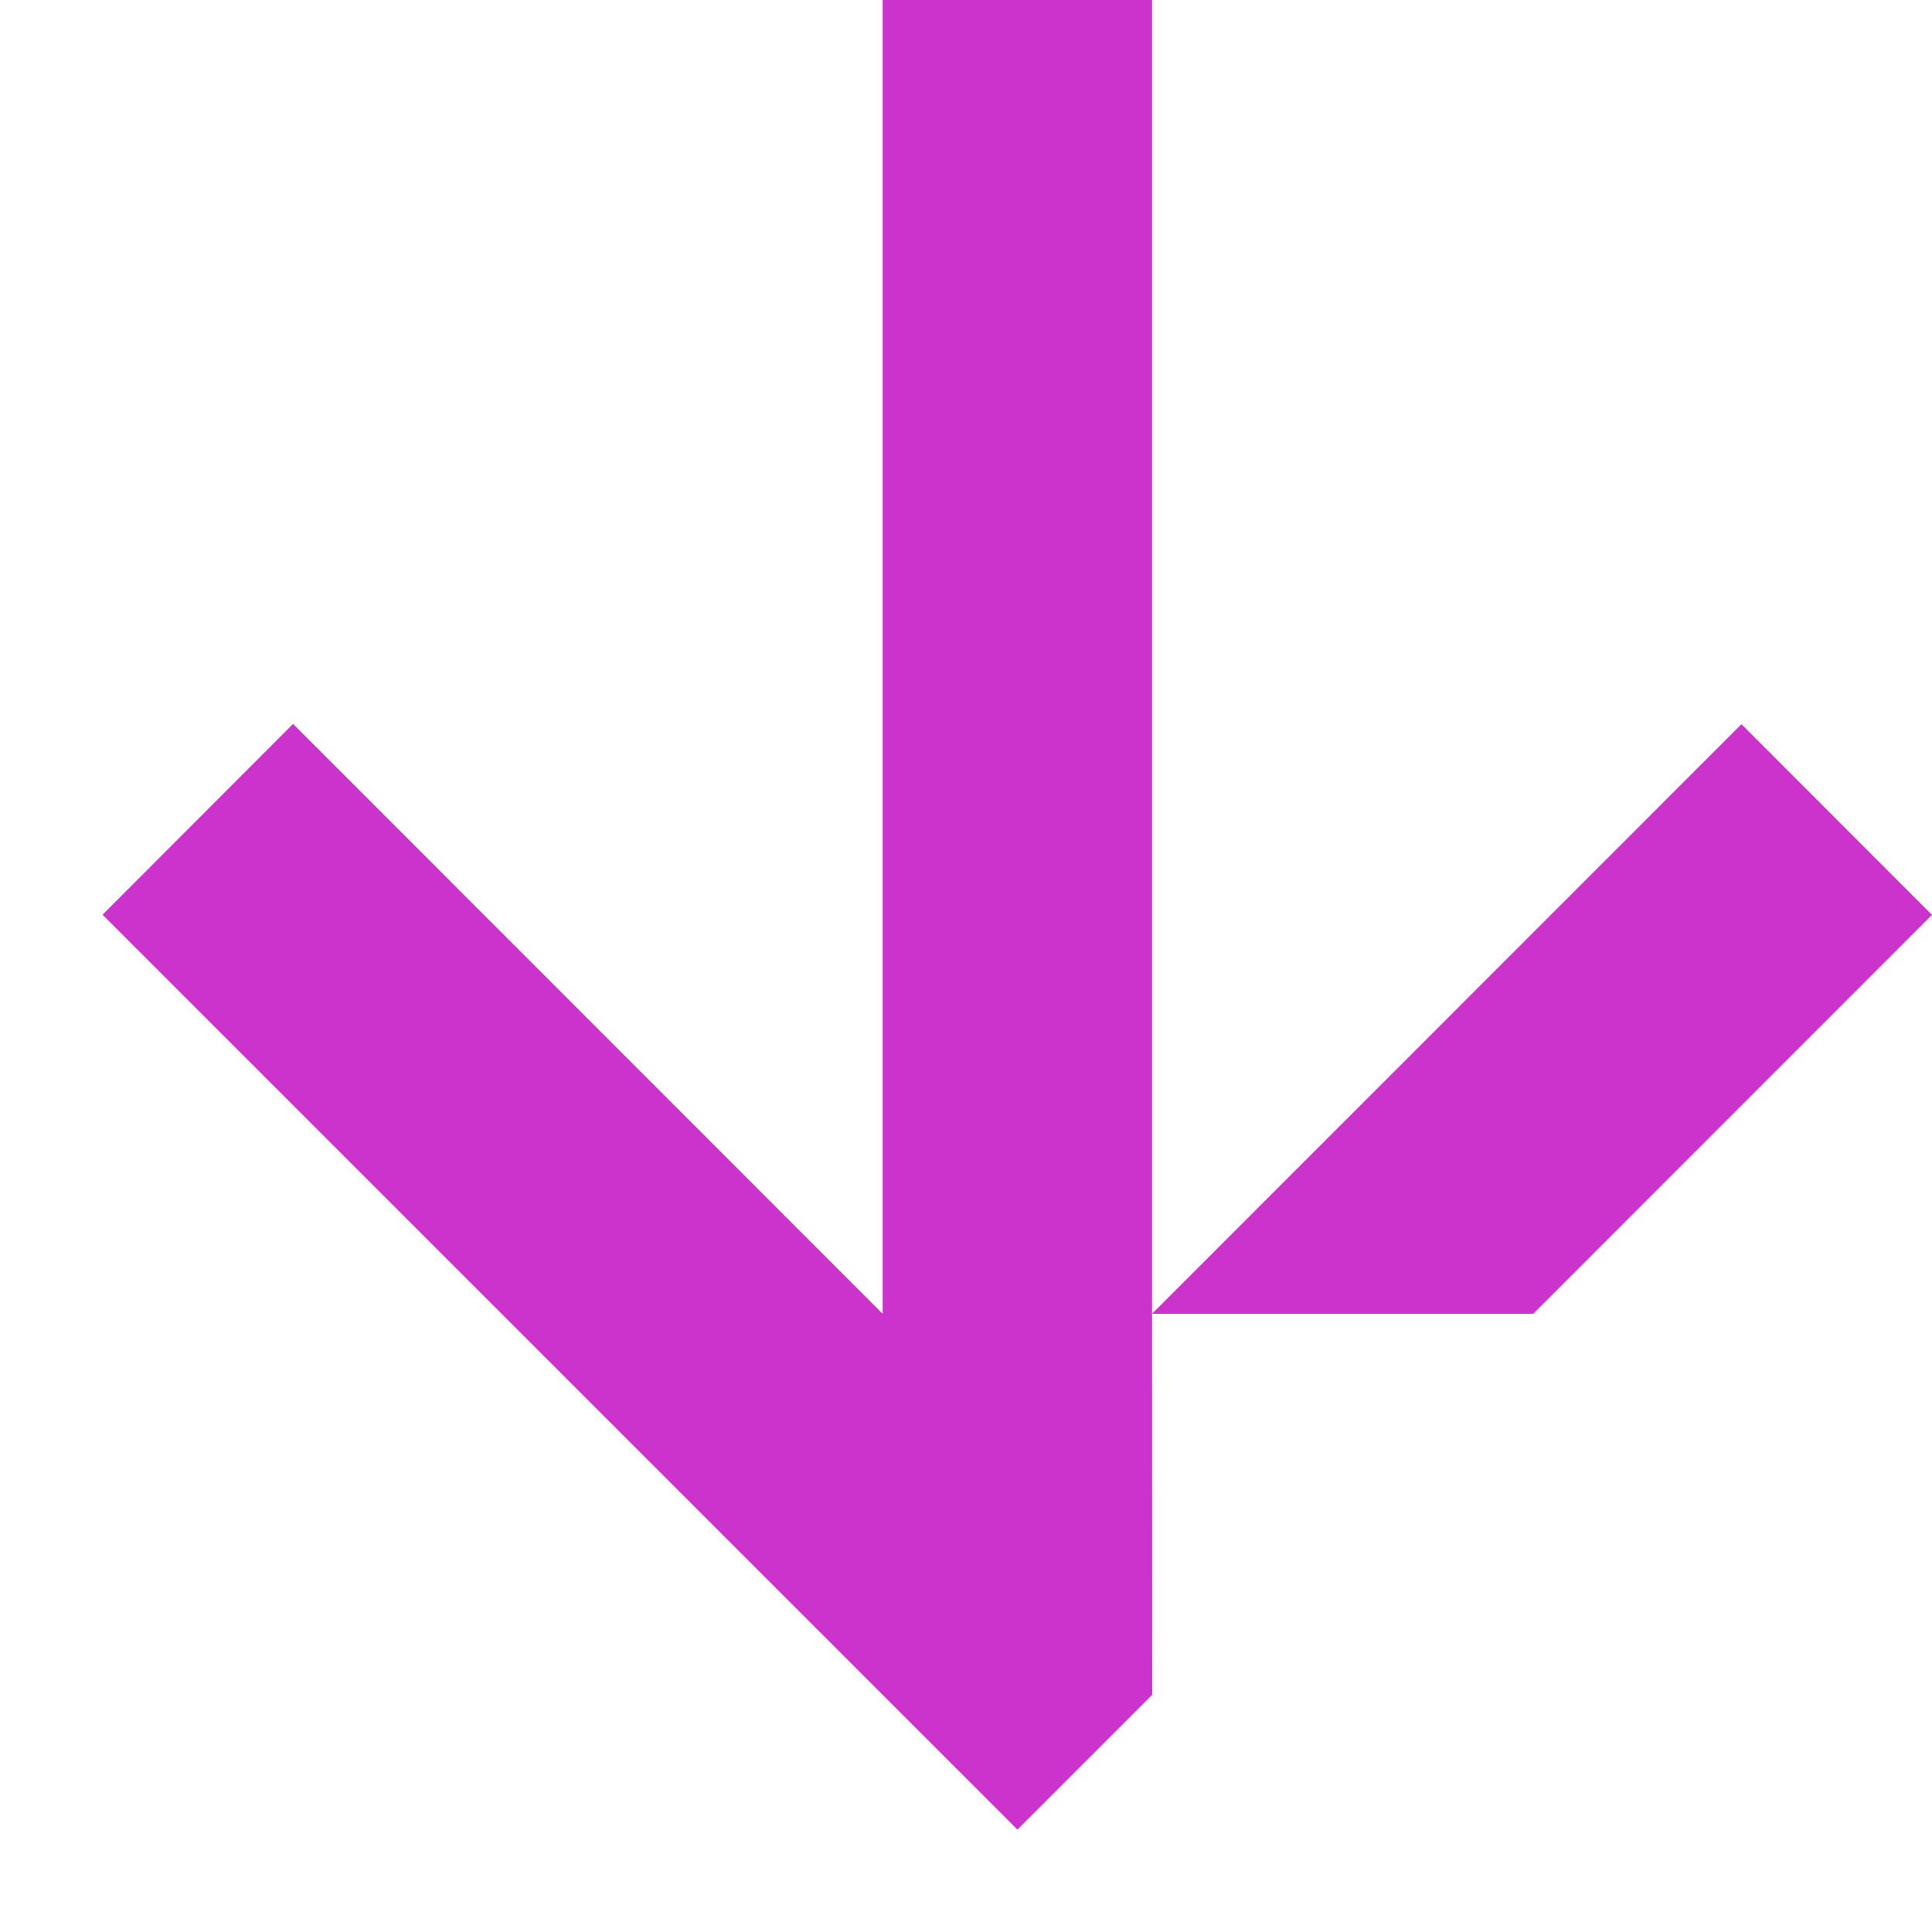
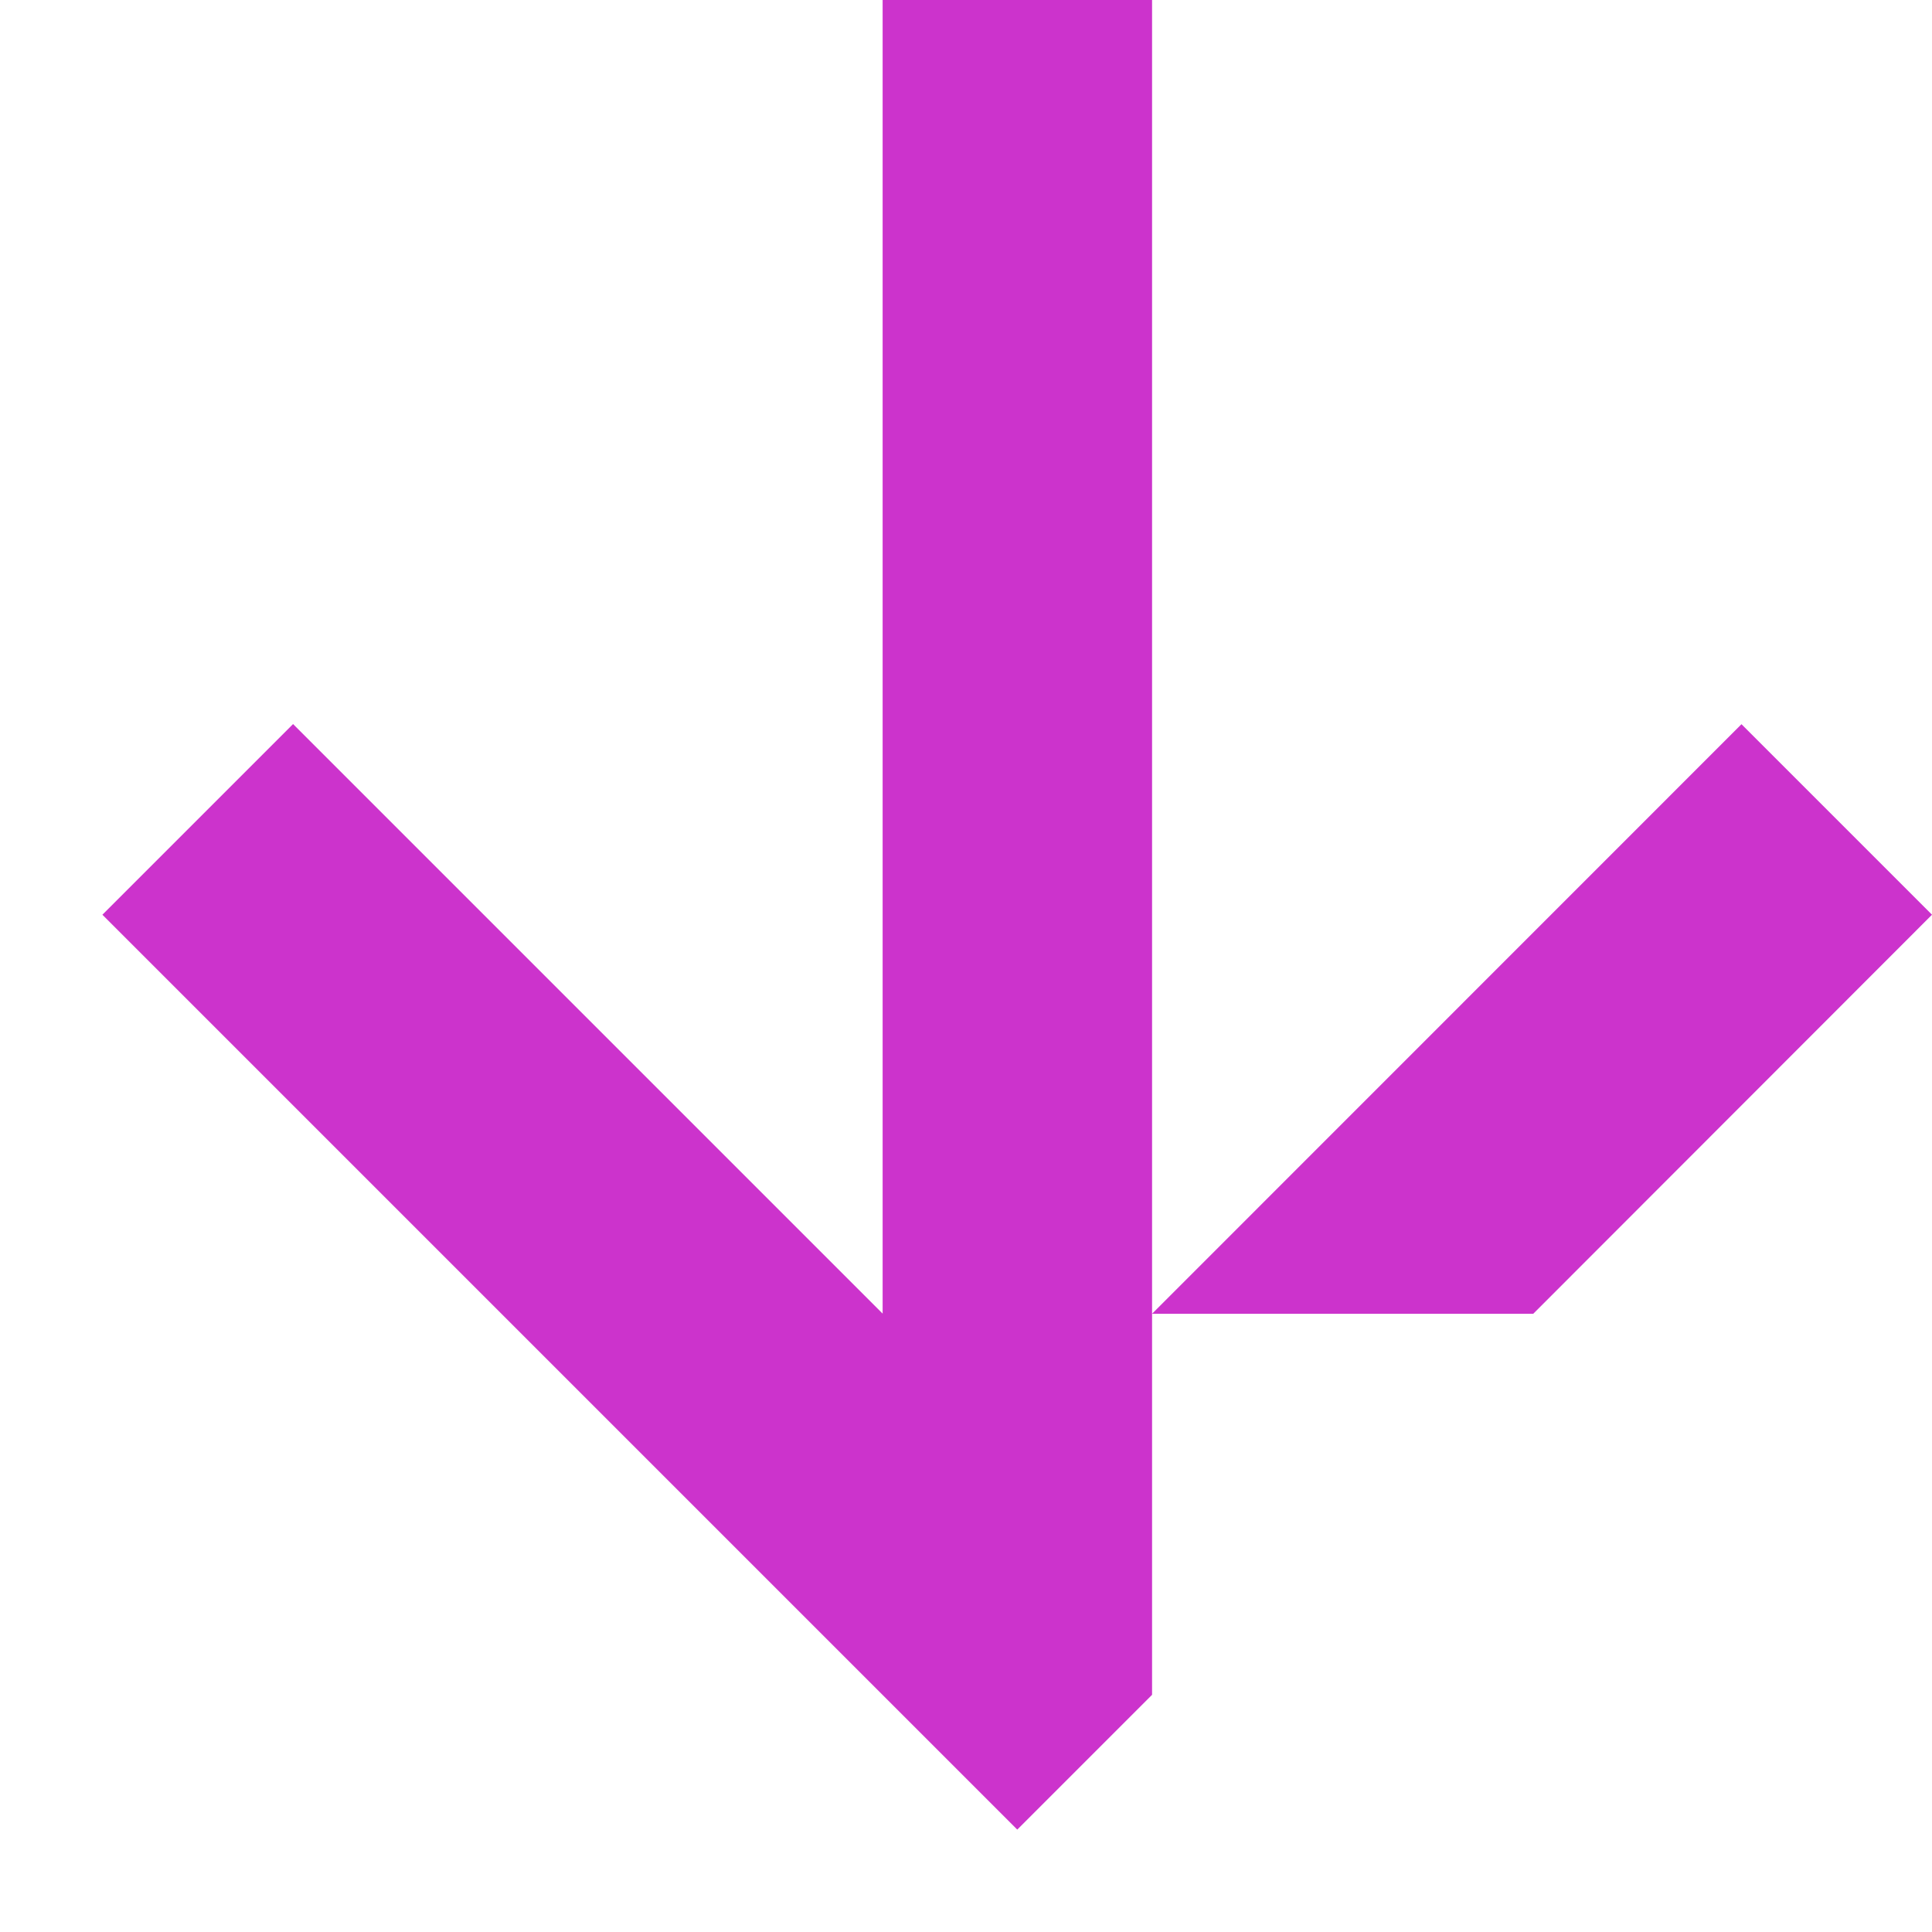
- <svg xmlns="http://www.w3.org/2000/svg" width="13" height="13" viewBox="0 0 13 13">
-   <g fill="#c3c" fill-rule="evenodd">
-     <path d="M11.718 4.873L7.752 8.84h2.565L13 6.156z" />
-     <path d="M7.752 8.84V0H5.939v8.84L1.972 4.871.69 6.155l6.156 6.156.907-.907z" />
+ <svg xmlns="http://www.w3.org/2000/svg" width="13px" height="13px" viewBox="0 0 13 13" version="1.1">
+   <defs />
+   <g id="desktop" stroke="none" stroke-width="1" fill="none" fill-rule="evenodd">
+     <g id="Sphinx_Elements" transform="translate(-119, -5164)" fill="#cc33cc">
+       <g id="Main-Copy-6" transform="translate(98, 4927)">
+         <g id="Group-6" transform="translate(2, 220)">
+           <g id="Group-5" transform="translate(25.5, 23.5) rotate(90) translate(-25.5, -23.5) translate(19, 17)">
+             <polygon id="Fill-1" points="4.873 1.282 8.84 5.248 8.84 2.683 6.155 0" />
+             <polygon id="Fill-2" points="8.839 5.248 0 5.248 0 7.061 8.839 7.061 4.872 11.028 6.155 12.311 12.311 6.155 11.404 5.248" />
+           </g>
+         </g>
+       </g>
+     </g>
  </g>
</svg>
